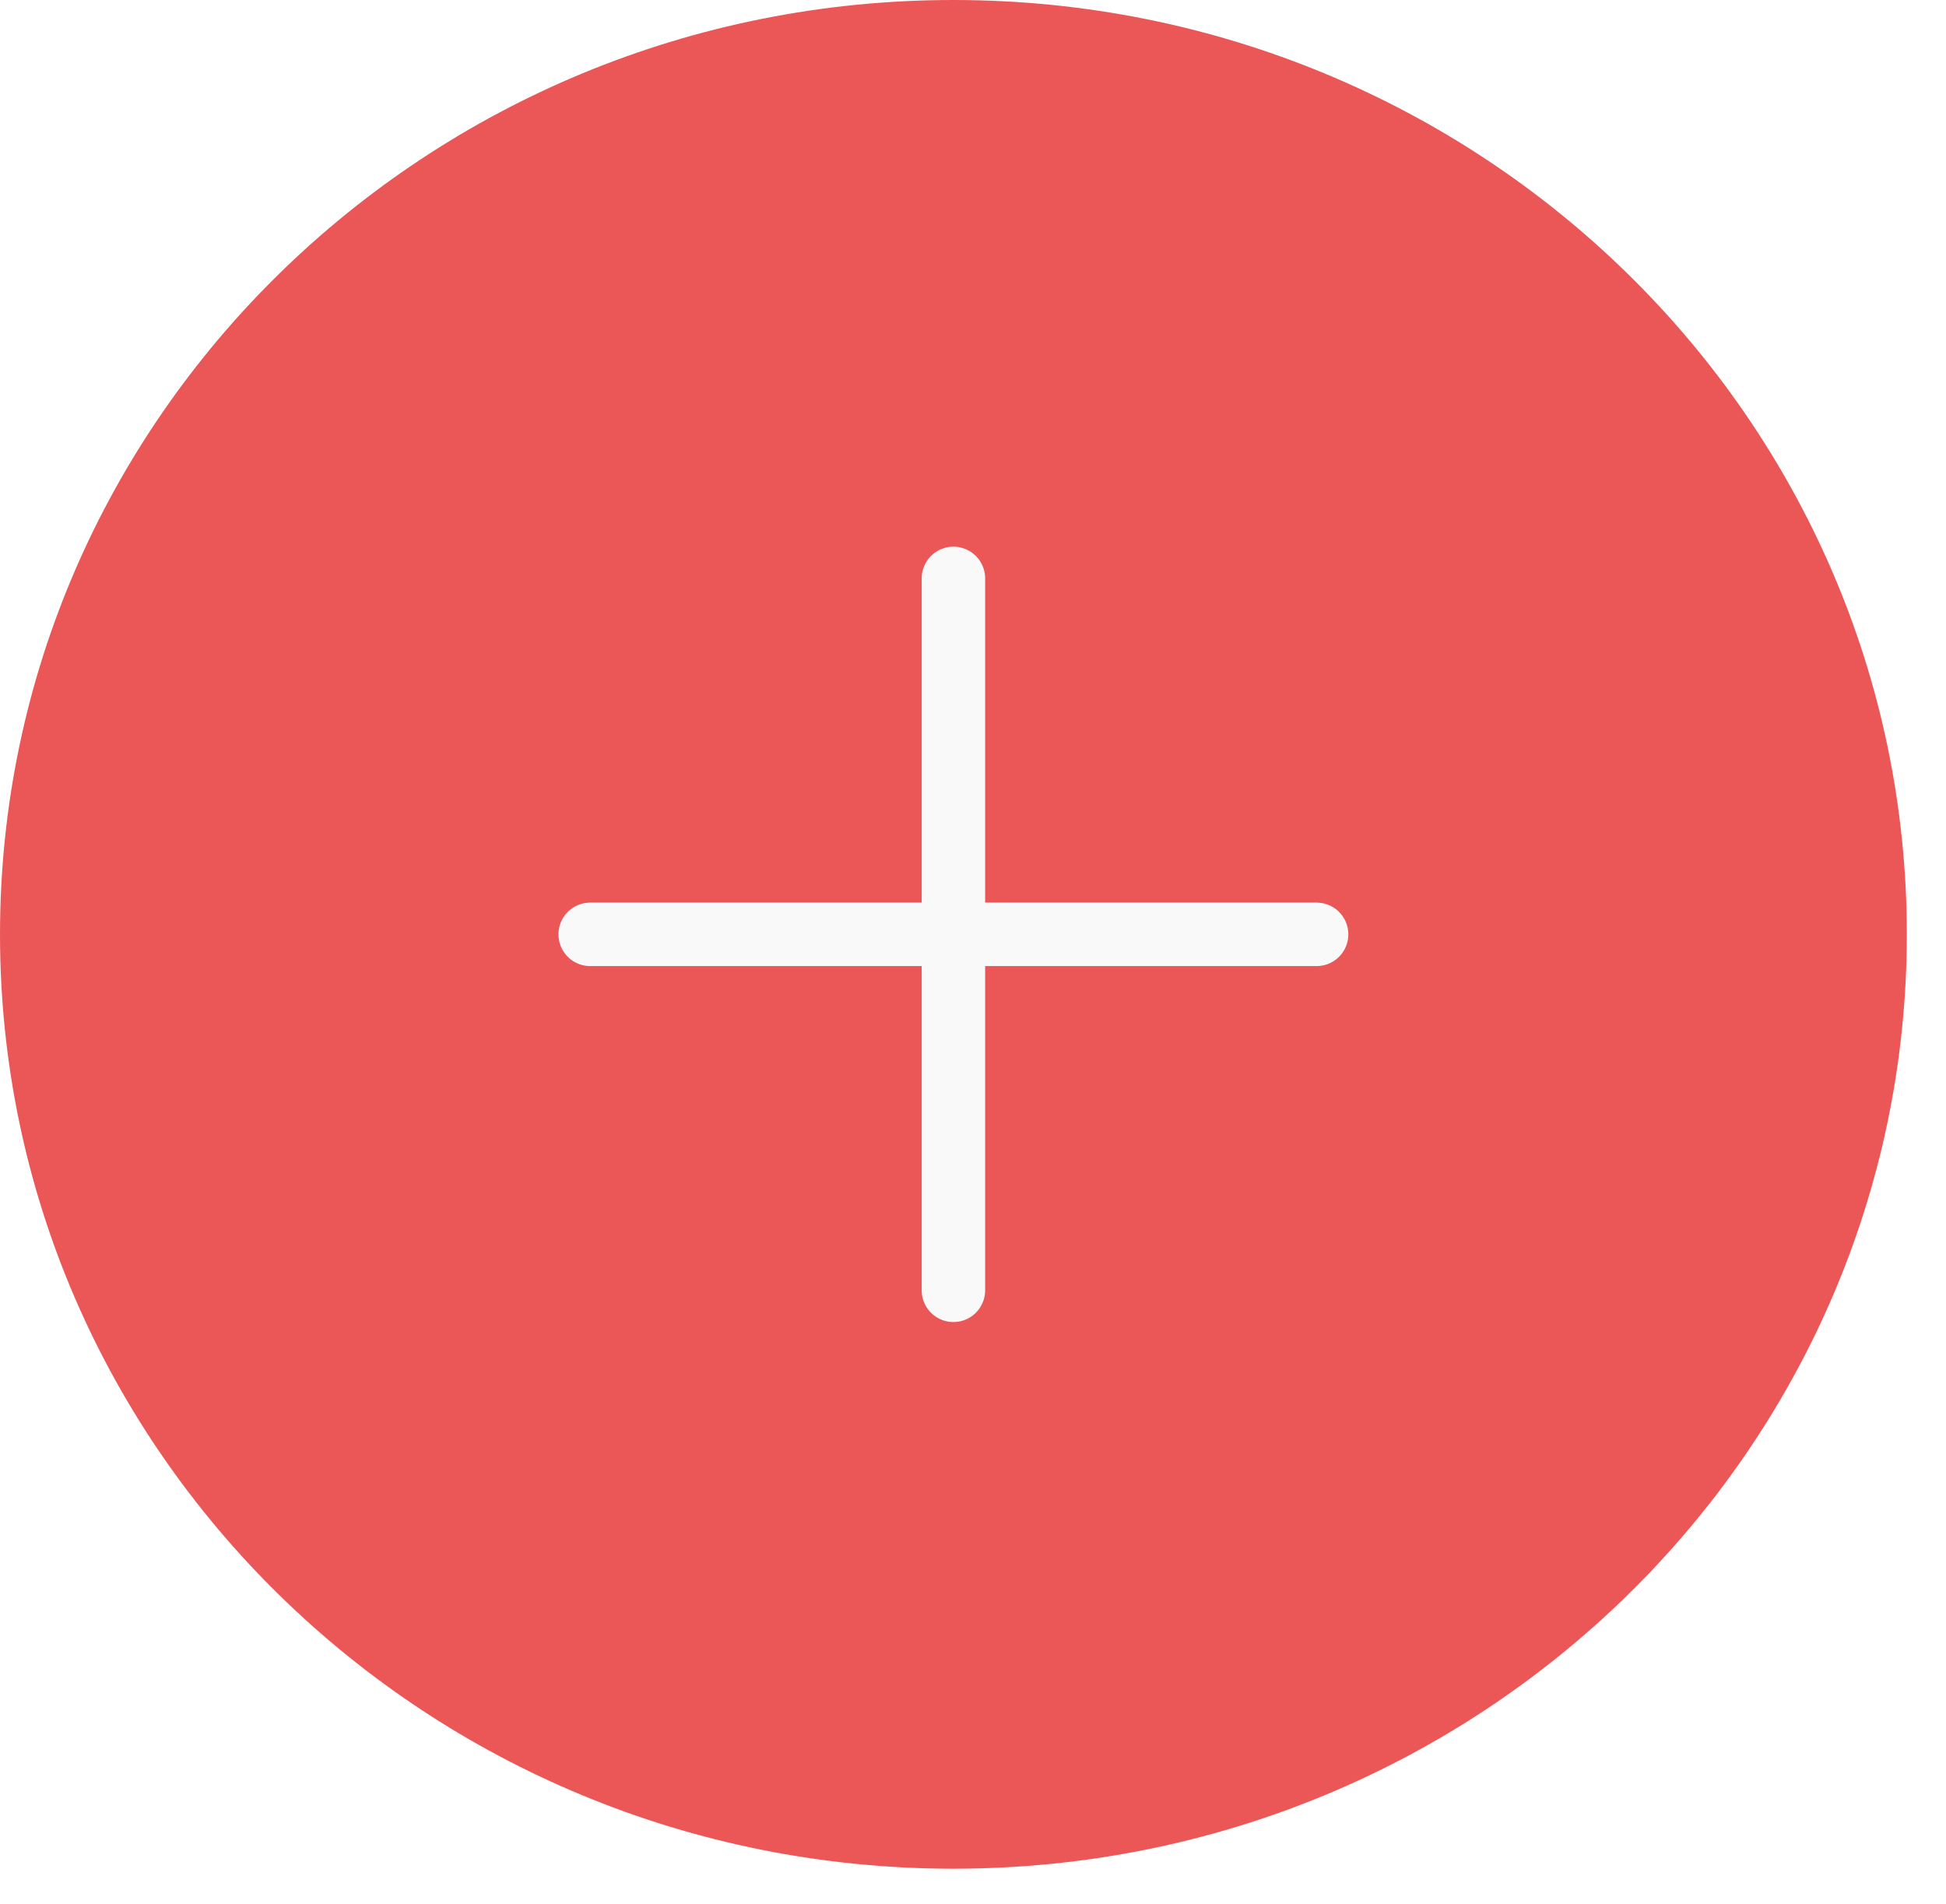
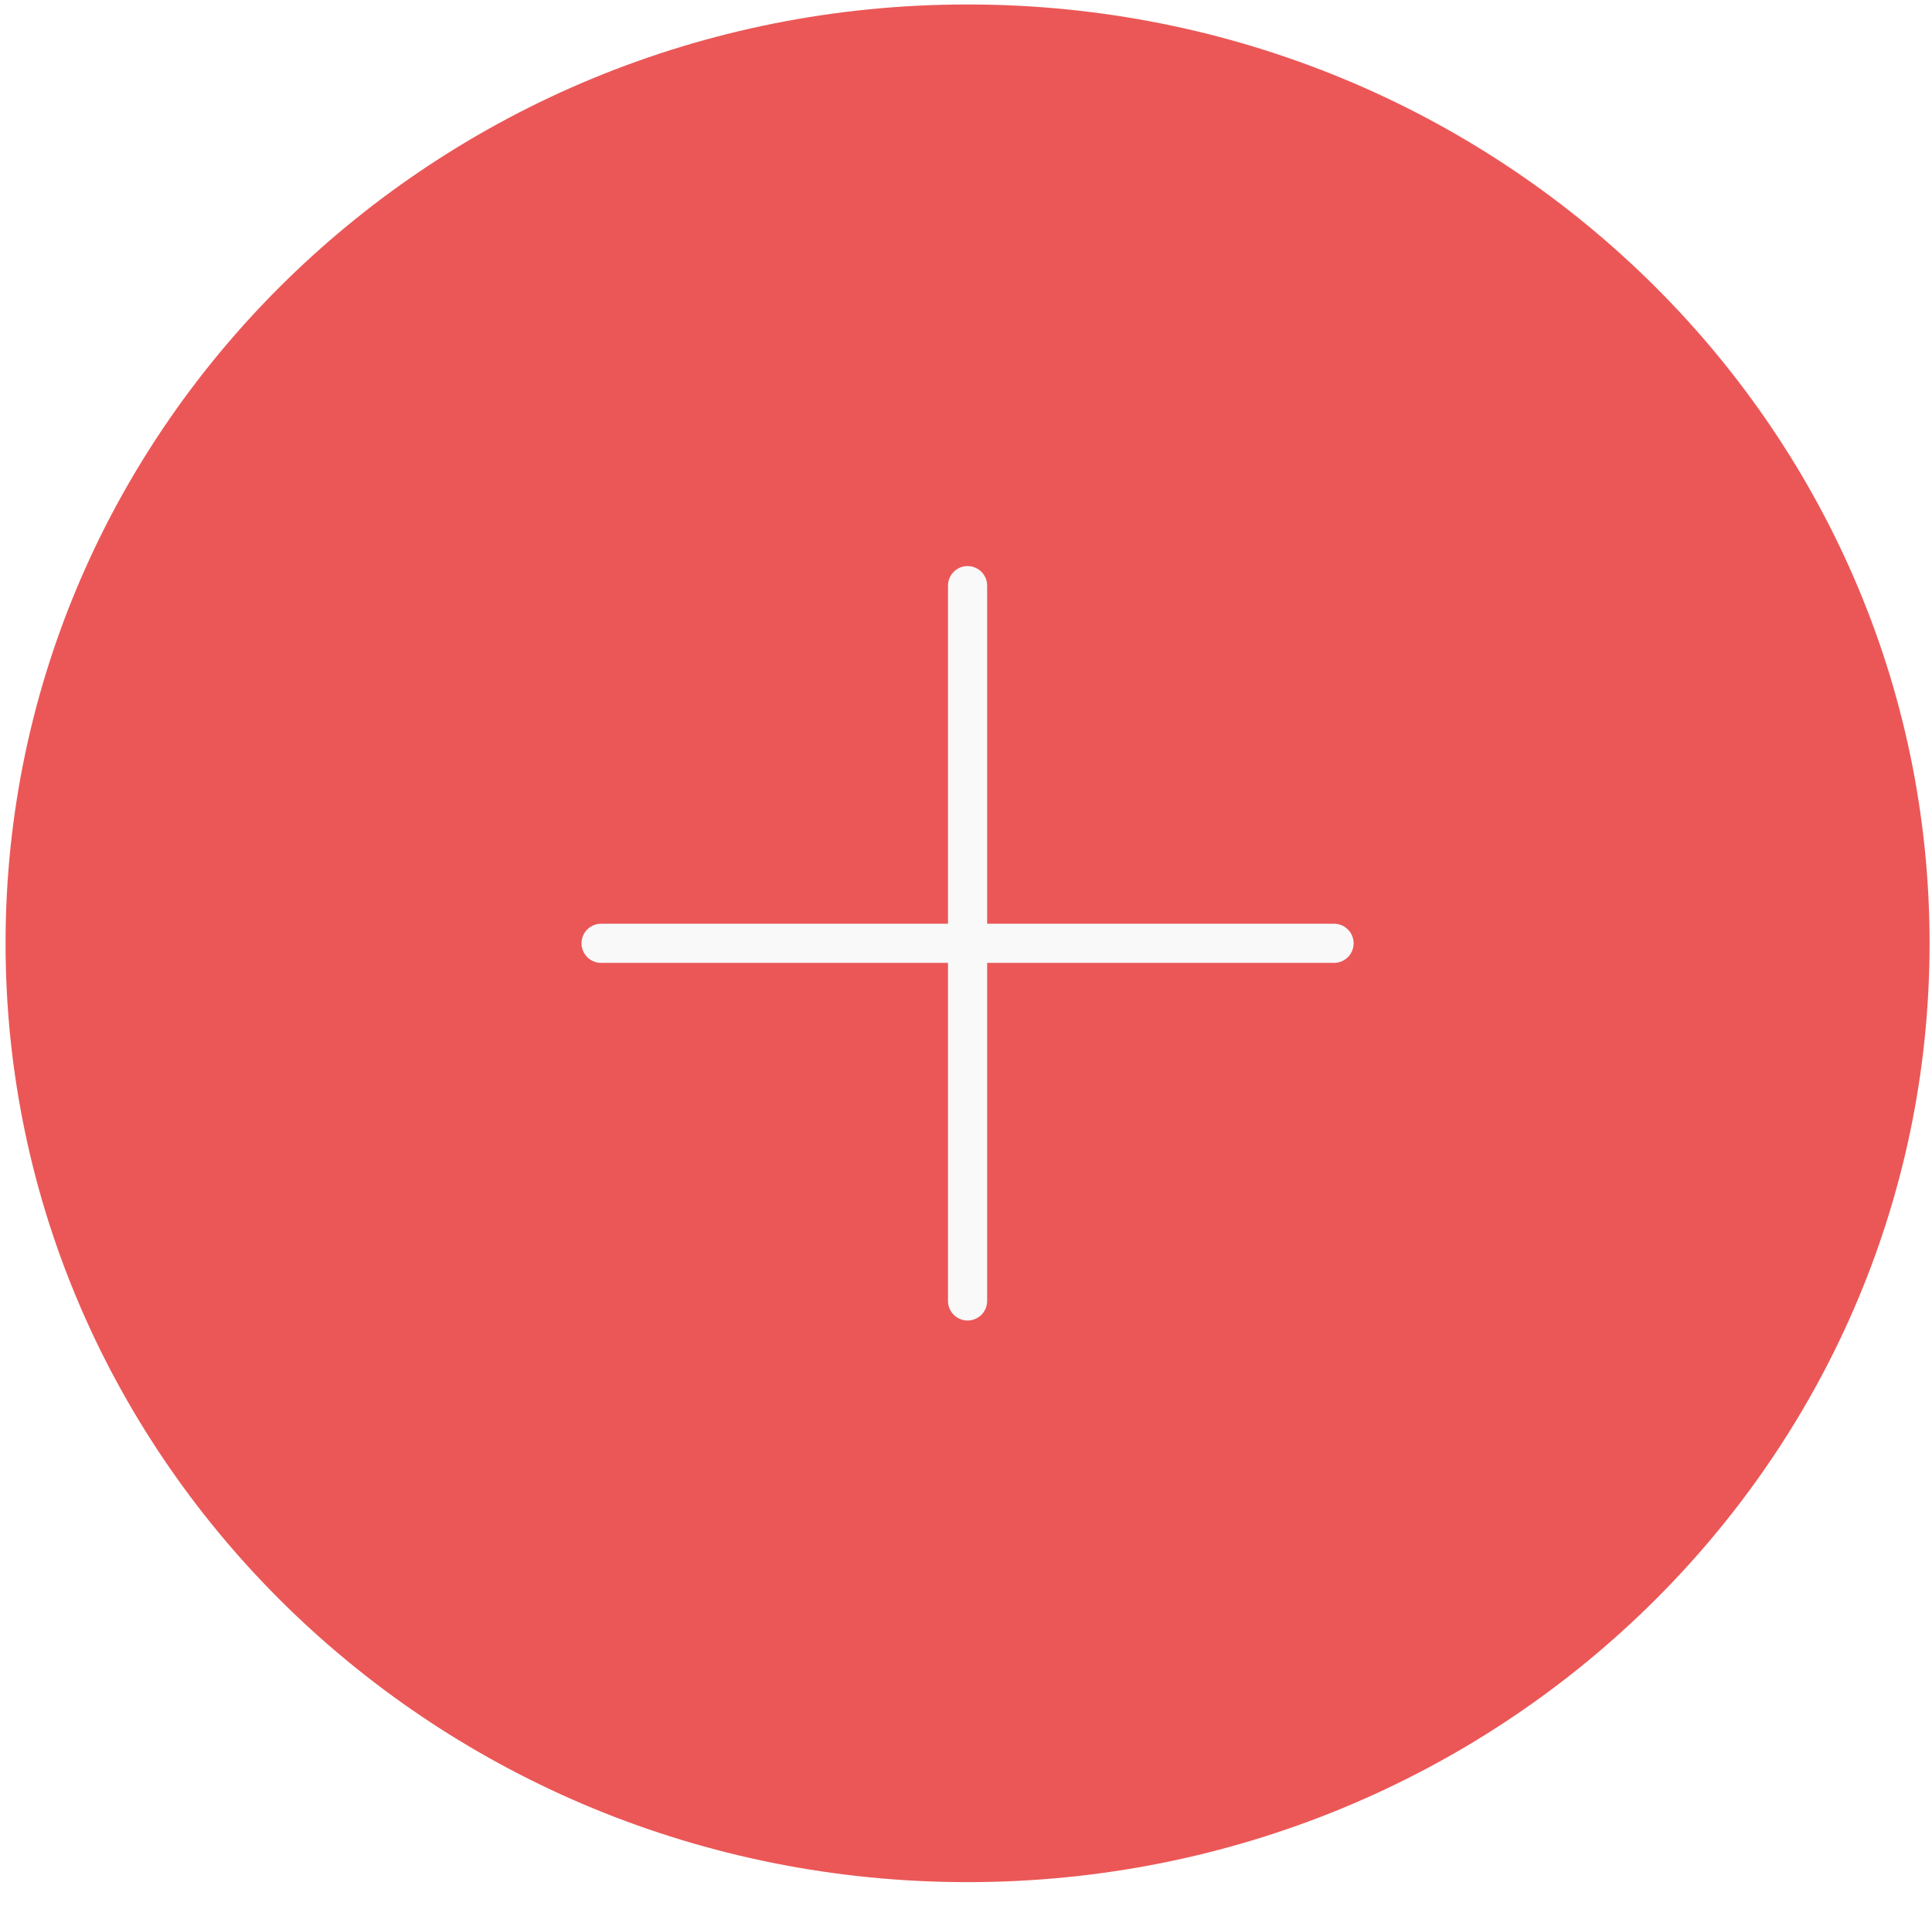
- <svg xmlns="http://www.w3.org/2000/svg" width="46" height="45" viewBox="0 0 46 45" fill="none">
-   <ellipse cx="22.537" cy="22.086" rx="22.537" ry="22.086" fill="#EB5757" />
-   <path d="M13.951 22.086H31.122M22.537 30.5V13.672" stroke="#F9F9F9" stroke-width="1.5" stroke-linecap="round" stroke-linejoin="round" />
+ <svg xmlns="http://www.w3.org/2000/svg" width="74" height="73" viewBox="0 0 74 73" fill="none">
+   <ellipse cx="37.06" cy="36.14" rx="36.847" ry="35.969" fill="#EB5757" />
+   <path d="M23.023 36.14H51.097M37.06 49.842V22.438" stroke="#F9F9F9" stroke-width="1.5" stroke-linecap="round" stroke-linejoin="round" />
</svg>
